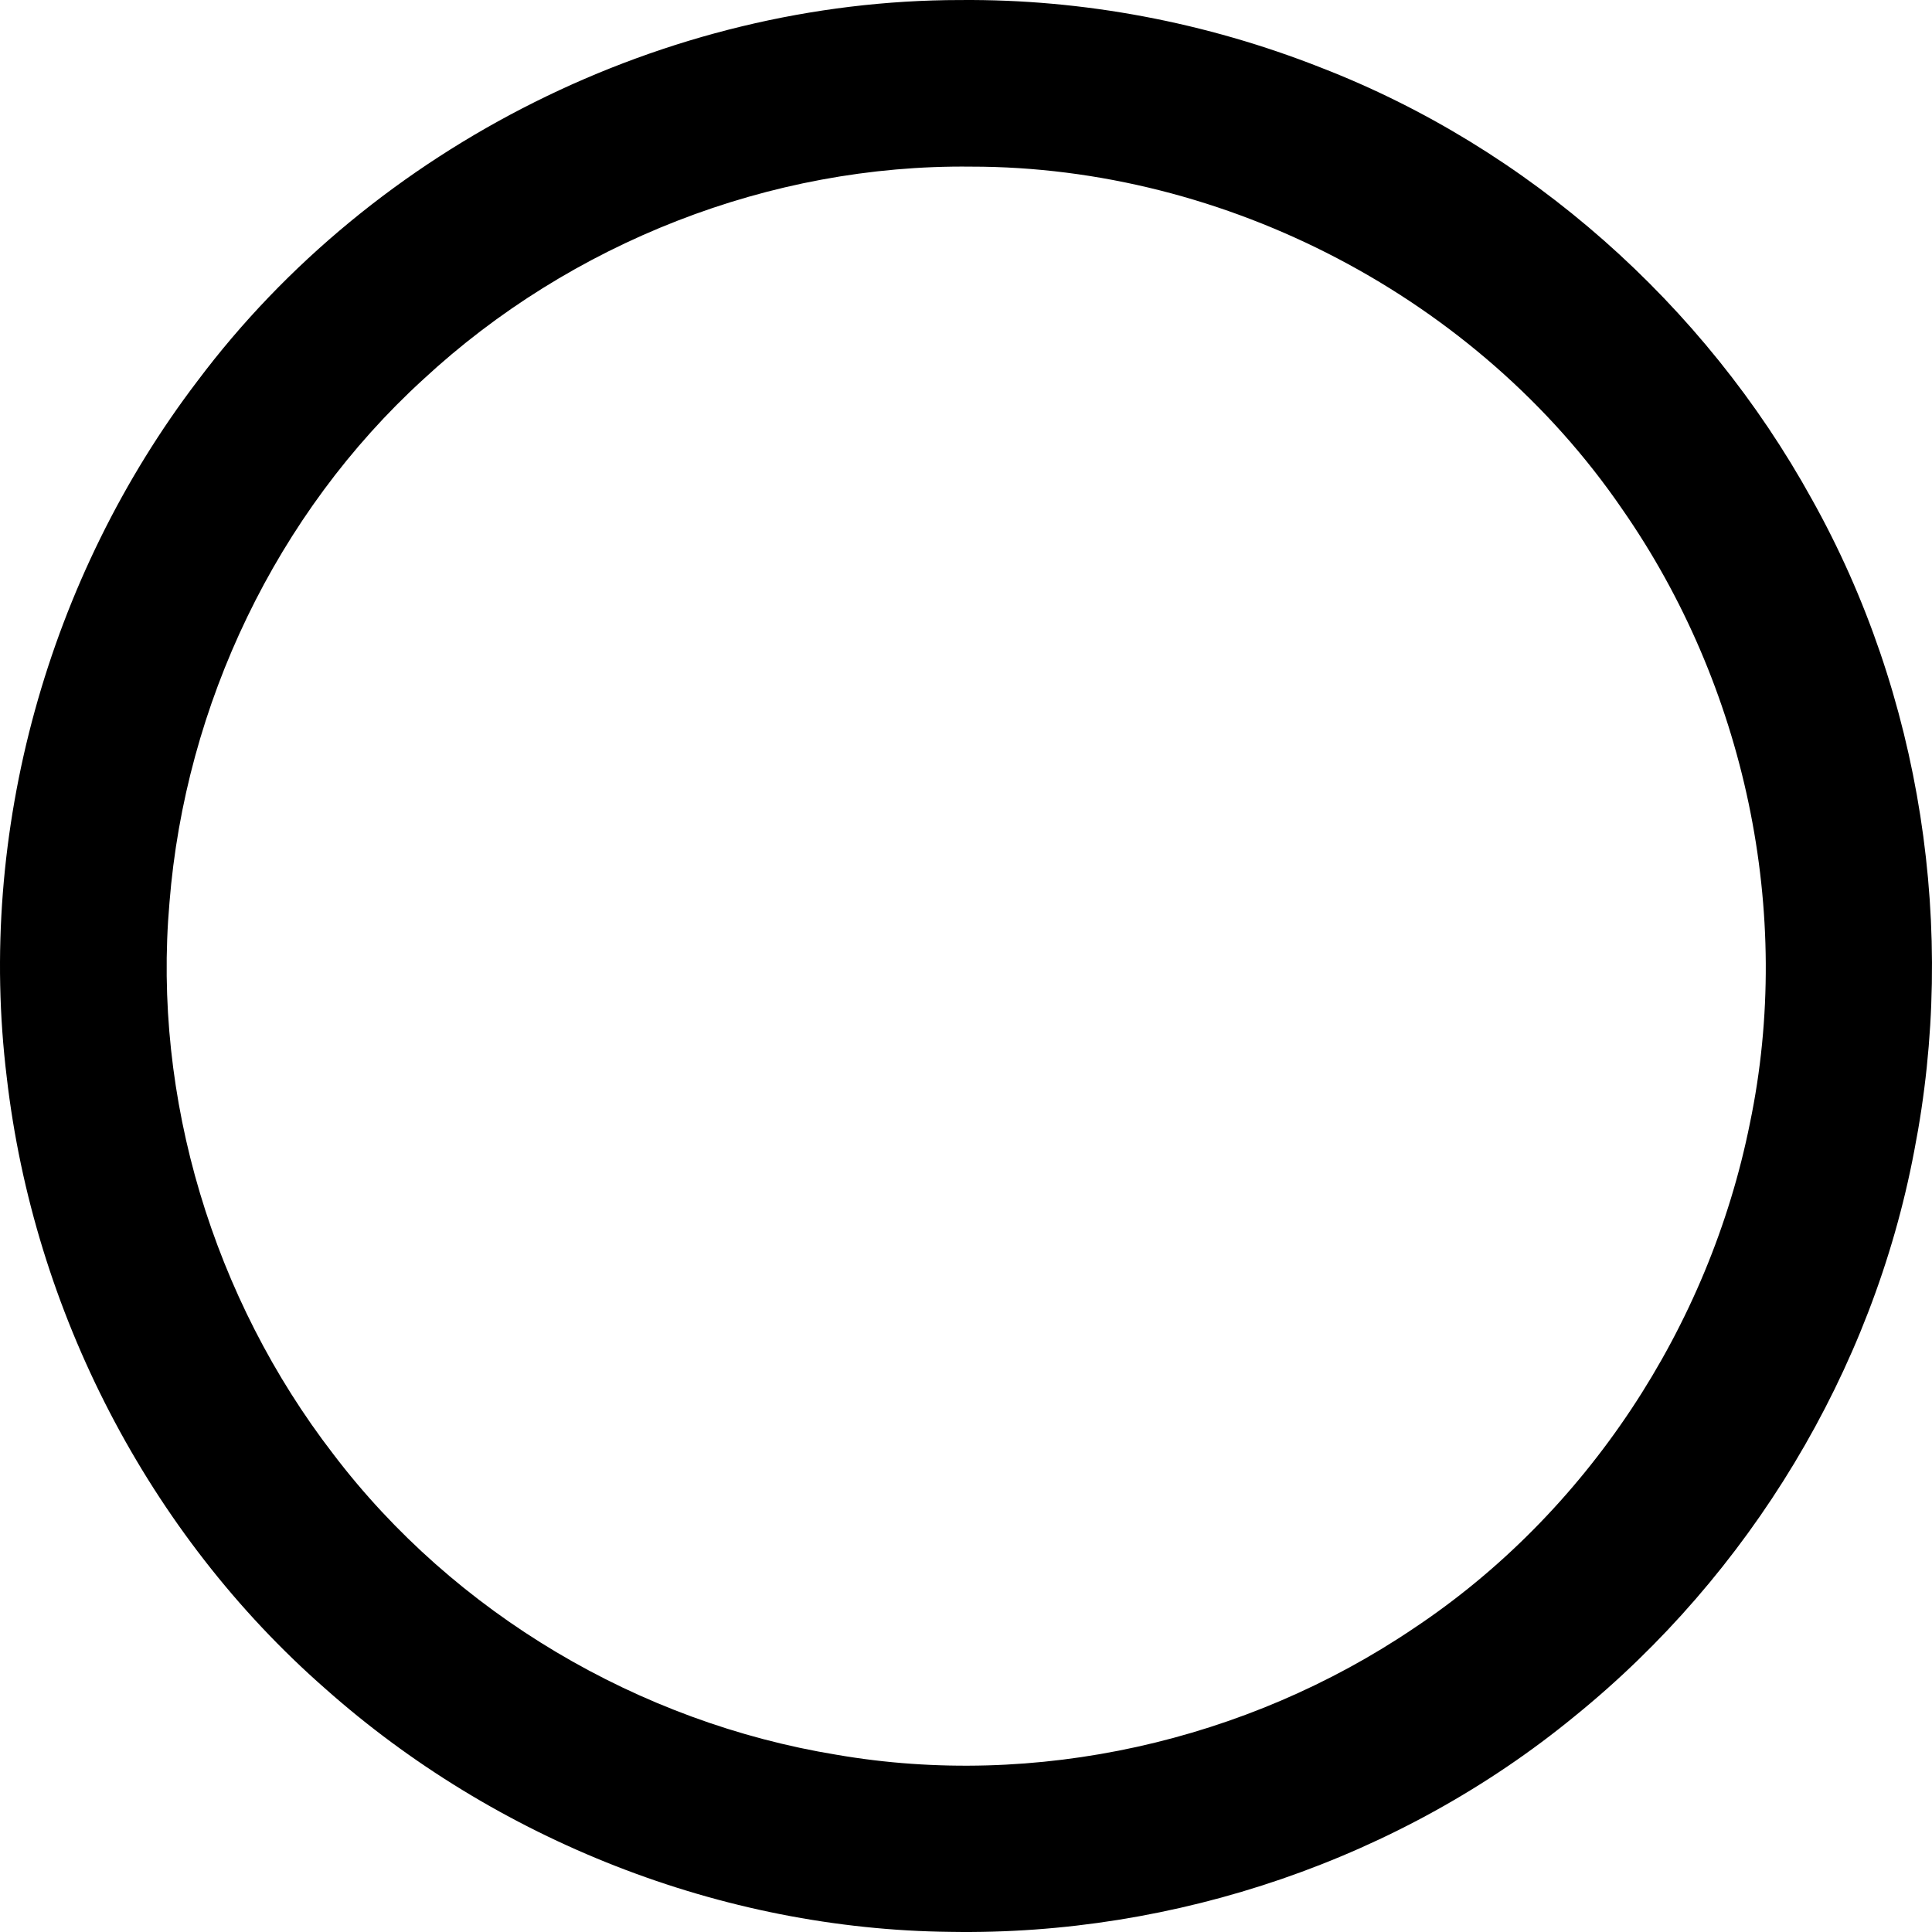
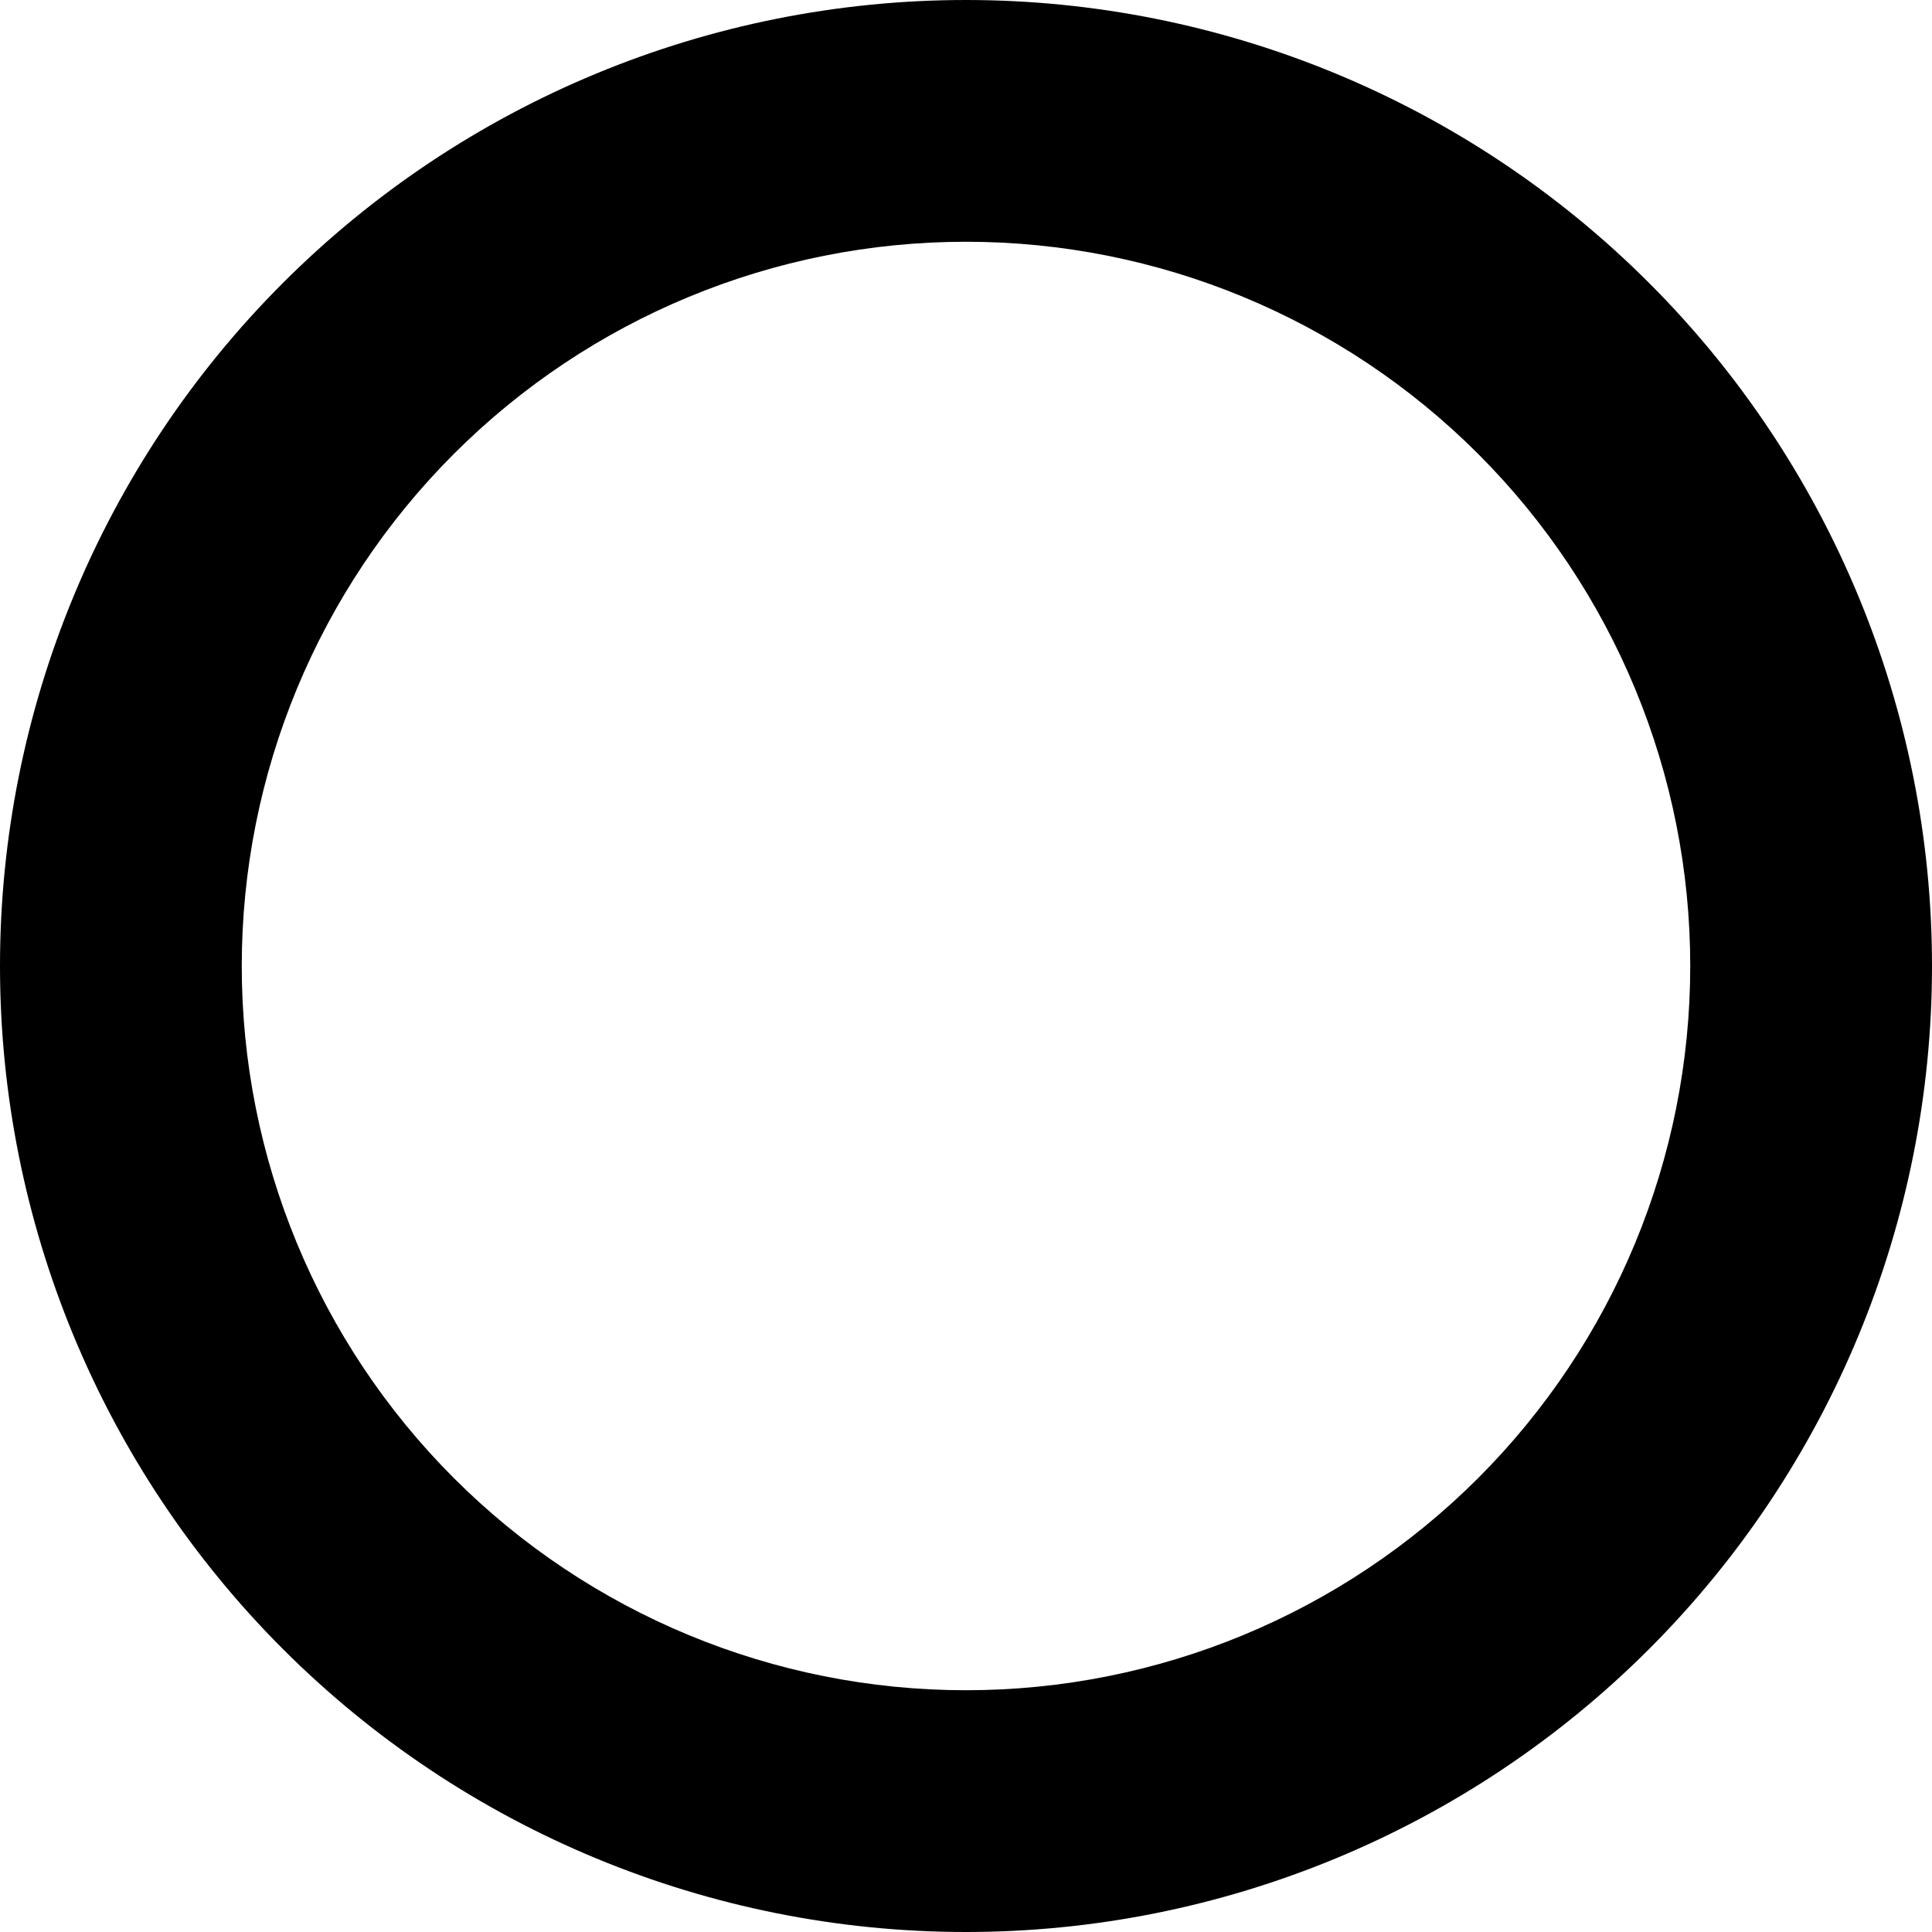
<svg xmlns="http://www.w3.org/2000/svg" width="1024" height="1024" viewBox="0 0 1024 1024" id="svg3353" version="1.1">
  <defs id="defs3355" />
  <g id="layer1" transform="translate(0,-28.36216)">
-     <path style="color:#000000;font-style:normal;font-variant:normal;font-weight:normal;font-stretch:normal;font-size:medium;line-height:normal;font-family:sans-serif;font-variant-ligatures:normal;font-variant-position:normal;font-variant-caps:normal;font-variant-numeric:normal;font-variant-alternates:normal;font-feature-settings:normal;text-indent:0;text-align:start;text-decoration:none;text-decoration-line:none;text-decoration-style:solid;text-decoration-color:#000000;letter-spacing:normal;word-spacing:normal;text-transform:none;writing-mode:lr-tb;direction:ltr;text-orientation:mixed;dominant-baseline:auto;baseline-shift:baseline;text-anchor:start;white-space:normal;shape-padding:0;clip-rule:nonzero;display:inline;overflow:visible;visibility:visible;opacity:1;isolation:auto;mix-blend-mode:normal;color-interpolation:sRGB;color-interpolation-filters:linearRGB;solid-color:#000000;solid-opacity:1;vector-effect:none;fill:#000000;fill-opacity:1;fill-rule:nonzero;stroke:none;stroke-width:68.703;stroke-linecap:round;stroke-linejoin:miter;stroke-miterlimit:4;stroke-dasharray:none;stroke-dashoffset:0;stroke-opacity:1;paint-order:normal;color-rendering:auto;image-rendering:auto;shape-rendering:auto;text-rendering:auto;enable-background:accumulate" d="M 508.959,28.381 C 352.715,28.425 198.485,105.242 104.675,230.282 25.455,334.313 -12.341,469.391 3.58,599.383 17.881,723.1 78.586,841.171 172.372,923.358 c 90.514,80.401 210.124,127.657 331.333,128.932 119.17,2.022 238.834,-38.654 331.049,-114.408 92.376,-74.918 157.812,-182.705 179.873,-299.739 22.78,-116.737 3.8,-241.39 -54.369,-345.302 C 903.347,189.675 810.06,106.764 700.045,64.173 639.4,40.248 574.176,27.806 508.959,28.381 Z m 5.746,88.3 c 135.041,-0.057 268.476,69.663 345.031,181.434 65.211,93.58 91.051,213.882 67.743,325.654 C 905.845,731.608 841.044,830.429 749.269,891.433 660.523,951.396 548.907,976.613 443.352,958.414 338.671,941.281 240.859,883.575 176.632,799.044 113.1,716.589 80.787,610.437 89.827,506.72 98.179,401.916 146.456,300.515 224.37,229.408 302.466,157.01 408.198,115.432 514.705,116.681 Z" id="path889" />
+     <path style="color:#000000;font-style:normal;font-variant:normal;font-weight:normal;font-stretch:normal;font-size:medium;line-height:normal;font-family:sans-serif;font-variant-ligatures:normal;font-variant-position:normal;font-variant-caps:normal;font-variant-numeric:normal;font-variant-alternates:normal;font-feature-settings:normal;text-indent:0;text-align:start;text-decoration:none;text-decoration-line:none;text-decoration-style:solid;text-decoration-color:#000000;letter-spacing:normal;word-spacing:normal;text-transform:none;writing-mode:lr-tb;direction:ltr;text-orientation:mixed;dominant-baseline:auto;baseline-shift:baseline;text-anchor:start;white-space:normal;shape-padding:0;clip-rule:nonzero;display:inline;overflow:visible;visibility:visible;opacity:1;isolation:auto;mix-blend-mode:normal;color-interpolation:sRGB;color-interpolation-filters:linearRGB;solid-color:#000000;solid-opacity:1;vector-effect:none;fill:#000000;fill-opacity:1;fill-rule:nonzero;stroke:none;stroke-width:128.135;stroke-linecap:round;stroke-linejoin:round;stroke-miterlimit:4;stroke-dasharray:none;stroke-dashoffset:0;stroke-opacity:1;paint-order:normal;color-rendering:auto;image-rendering:auto;shape-rendering:auto;text-rendering:auto;enable-background:accumulate" d="m 512,28.362 c -135.766,0 -266.038,53.96 -362.039,149.961 C 53.96,274.325 0,404.596 0,540.362 c 0,135.766 53.96,266.038 149.961,362.039 96.001,96.001 226.273,149.961 362.039,149.961 135.766,0 266.038,-53.96 362.039,-149.961 C 970.04,806.4 1024,676.128 1024,540.362 1024,404.596 970.04,274.325 874.039,178.323 778.038,82.322 647.766,28.362 512,28.362 Z m 0,128.135 c 101.832,0 199.427,40.425 271.433,112.431 72.006,72.006 112.431,169.601 112.431,271.433 0,101.832 -40.425,199.427 -112.431,271.433 -72.006,72.006 -169.601,112.431 -271.433,112.431 -101.832,0 -199.427,-40.425 -271.433,-112.431 -72.006,-72.006 -112.431,-169.601 -112.431,-271.433 0,-101.832 40.425,-199.427 112.431,-271.433 72.006,-72.006 169.601,-112.431 271.433,-112.431 z" id="path4501" />
  </g>
</svg>
